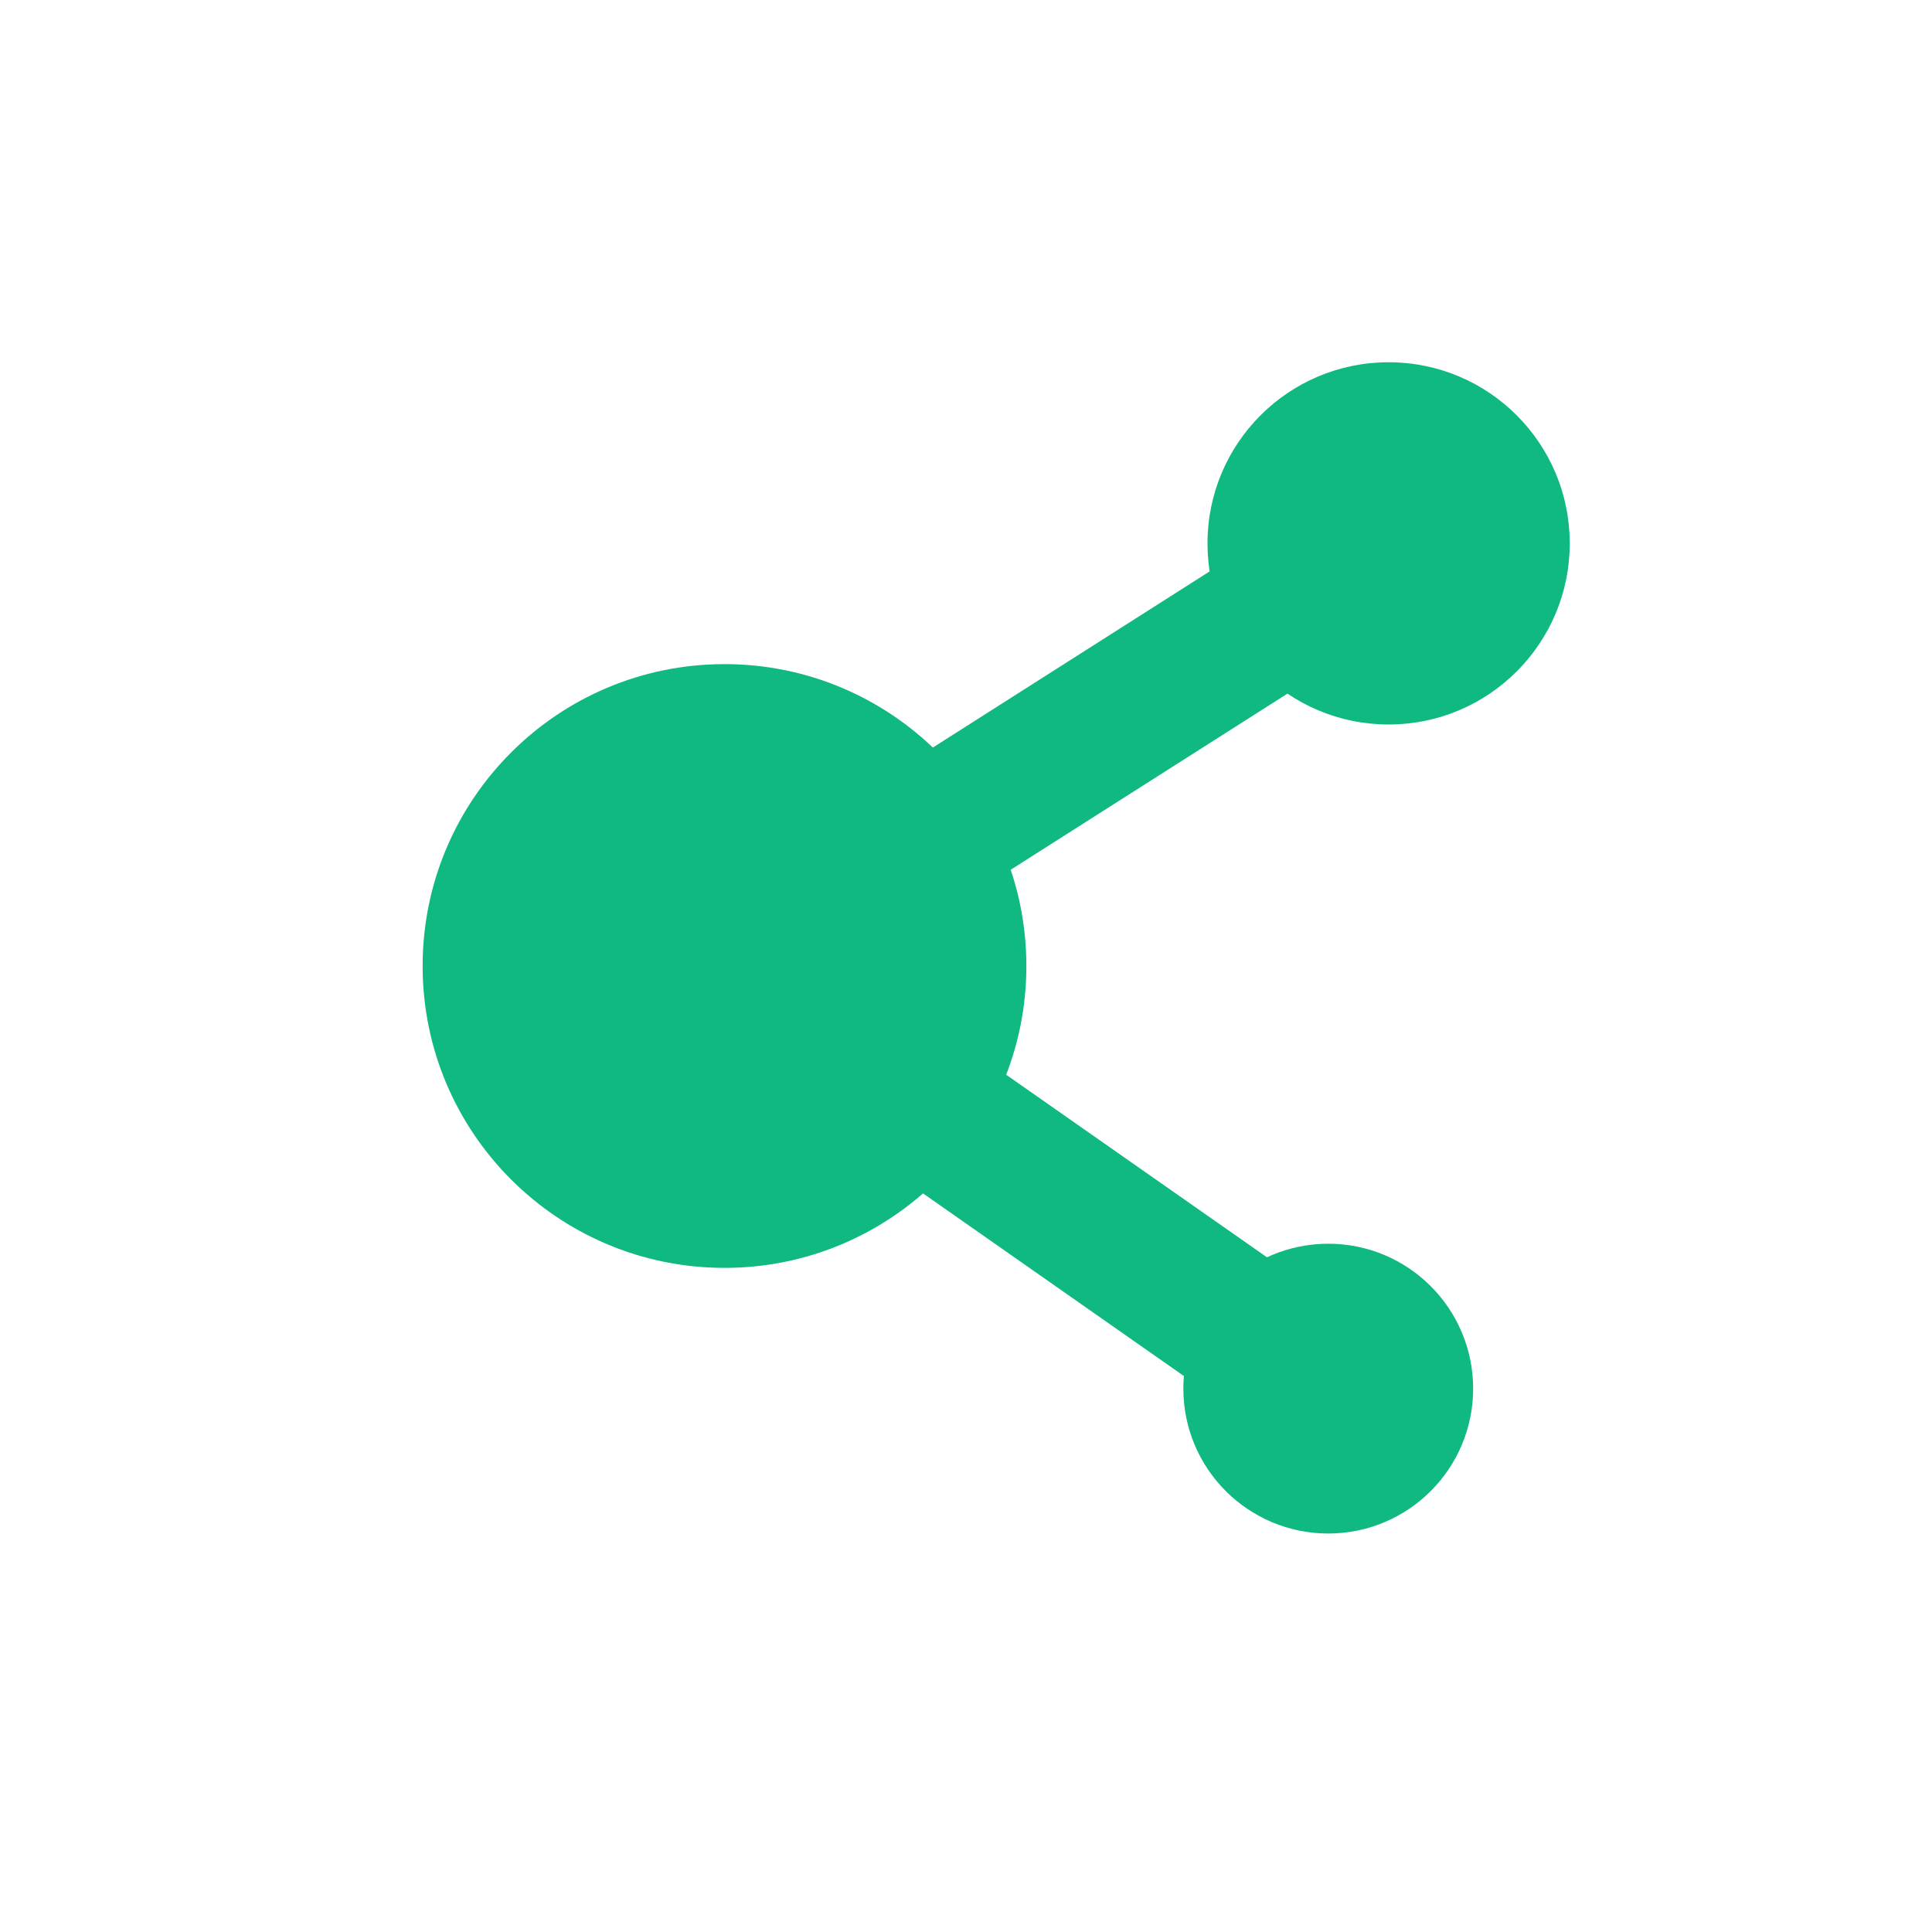
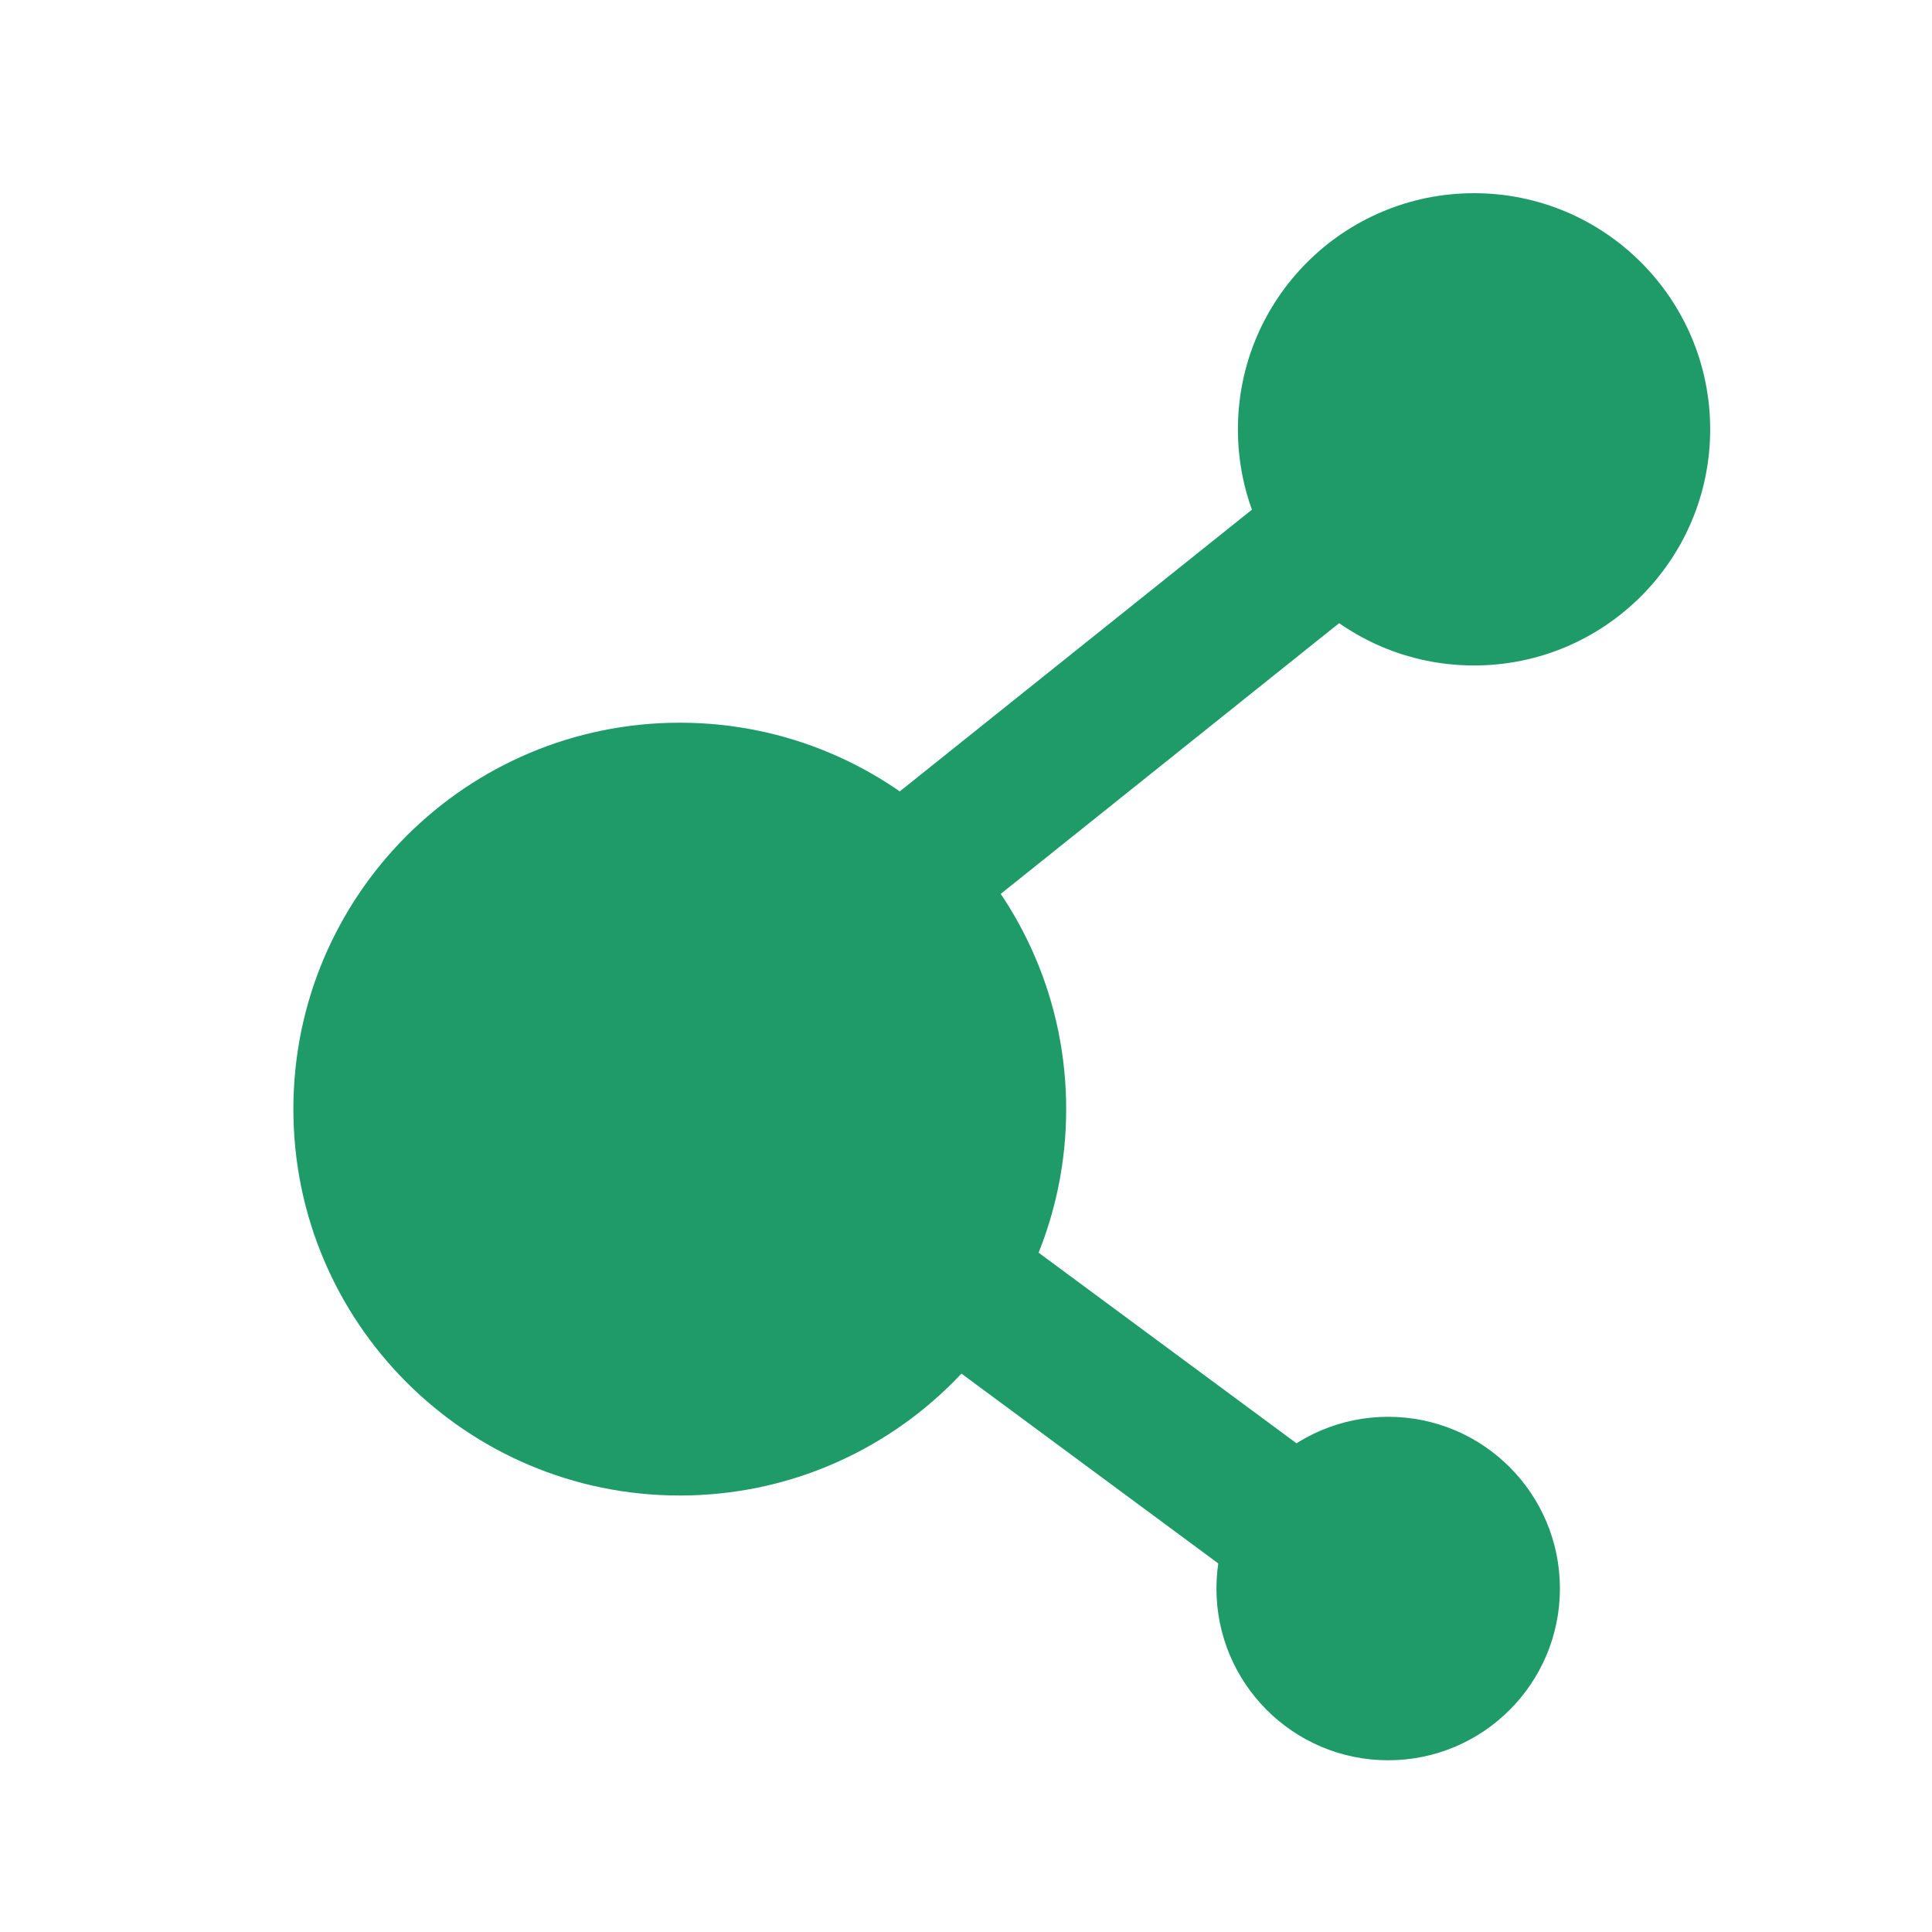
- <svg xmlns="http://www.w3.org/2000/svg" width="32" height="32" viewBox="0 0 32 32" fill="none">
-   <path d="M12 16L23 9M12 16L22 23" stroke="#10b981" stroke-width="2.4" stroke-linecap="round" />
-   <circle cx="12" cy="16" r="5" fill="#10b981" />
-   <circle cx="23" cy="9" r="3" fill="#10b981" />
-   <circle cx="22" cy="23" r="2.4" fill="#10b981" />
+ <svg xmlns="http://www.w3.org/2000/svg" width="27" height="27" viewBox="0 0 27 27" fill="none">
+   <path d="M13 12L19.5 6.8M13.5 18l4.6 3.4" stroke="#1E9B68" stroke-width="2" />
+   <circle cx="9.5" cy="15.5" r="5.4" fill="#1E9B68" />
+   <circle cx="20.6" cy="6" r="3.3" fill="#1E9B68" />
+   <circle cx="19.4" cy="22.2" r="2.4" fill="#1E9B68" />
</svg>
